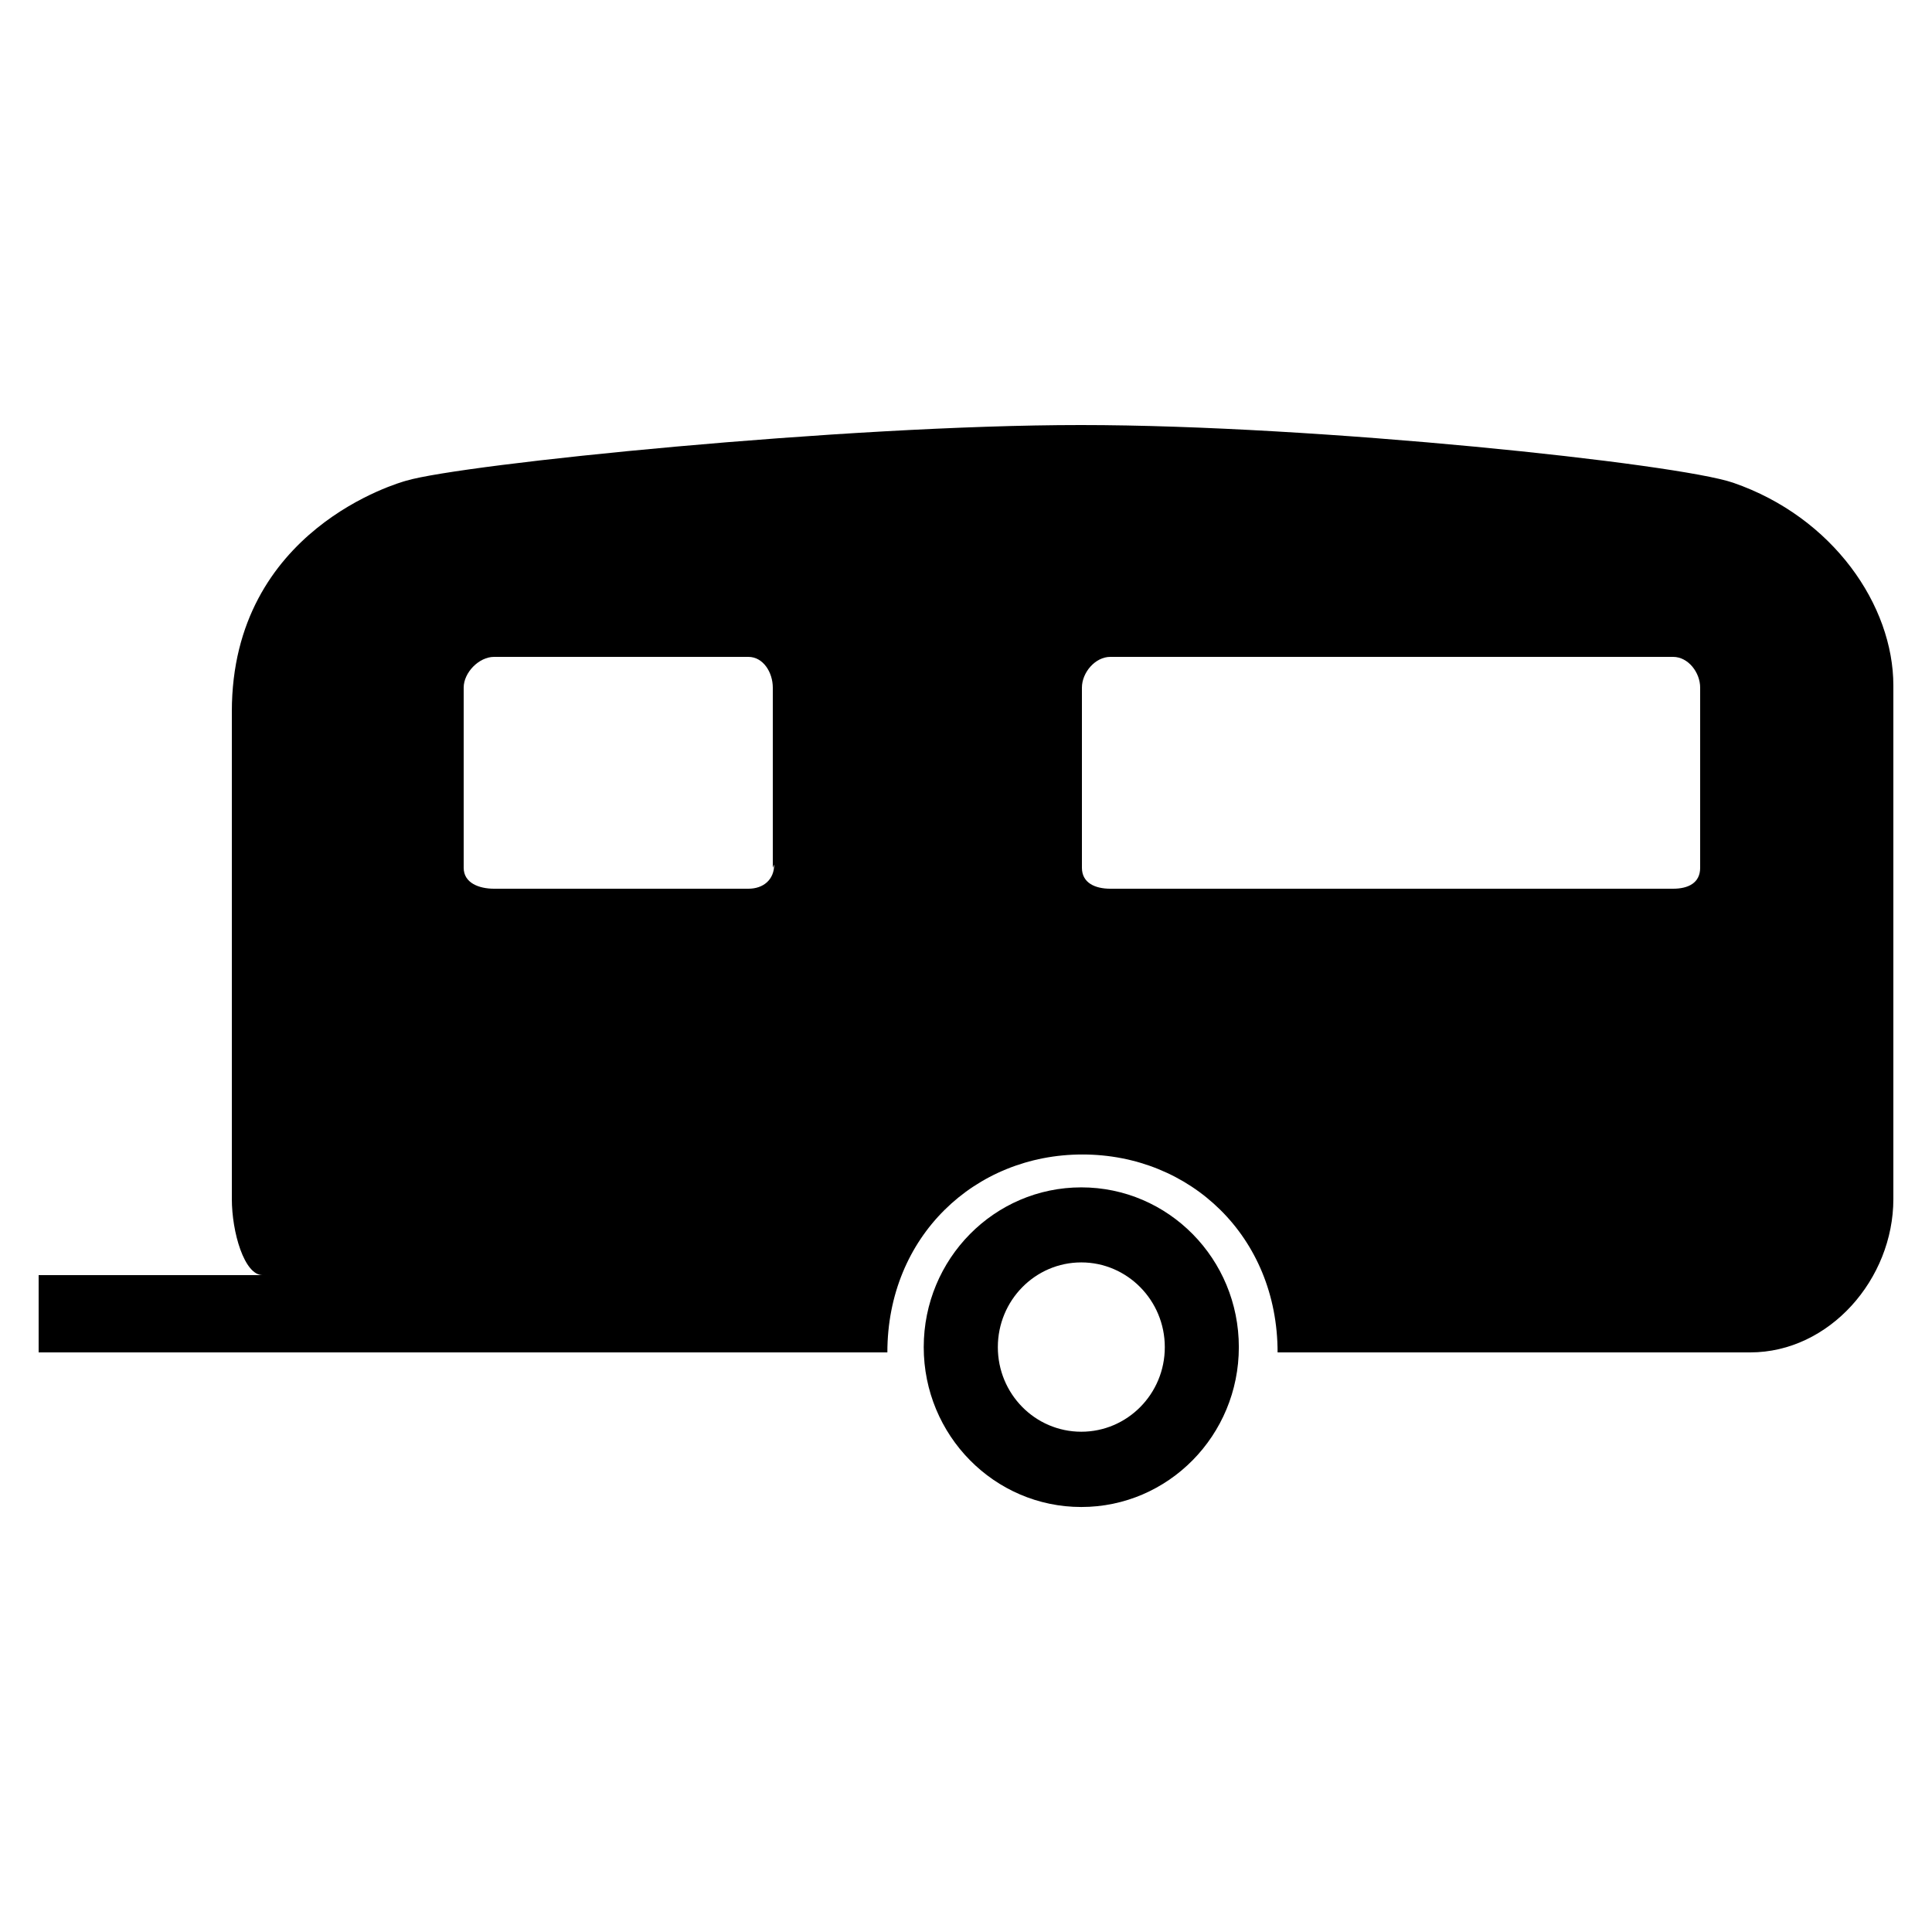
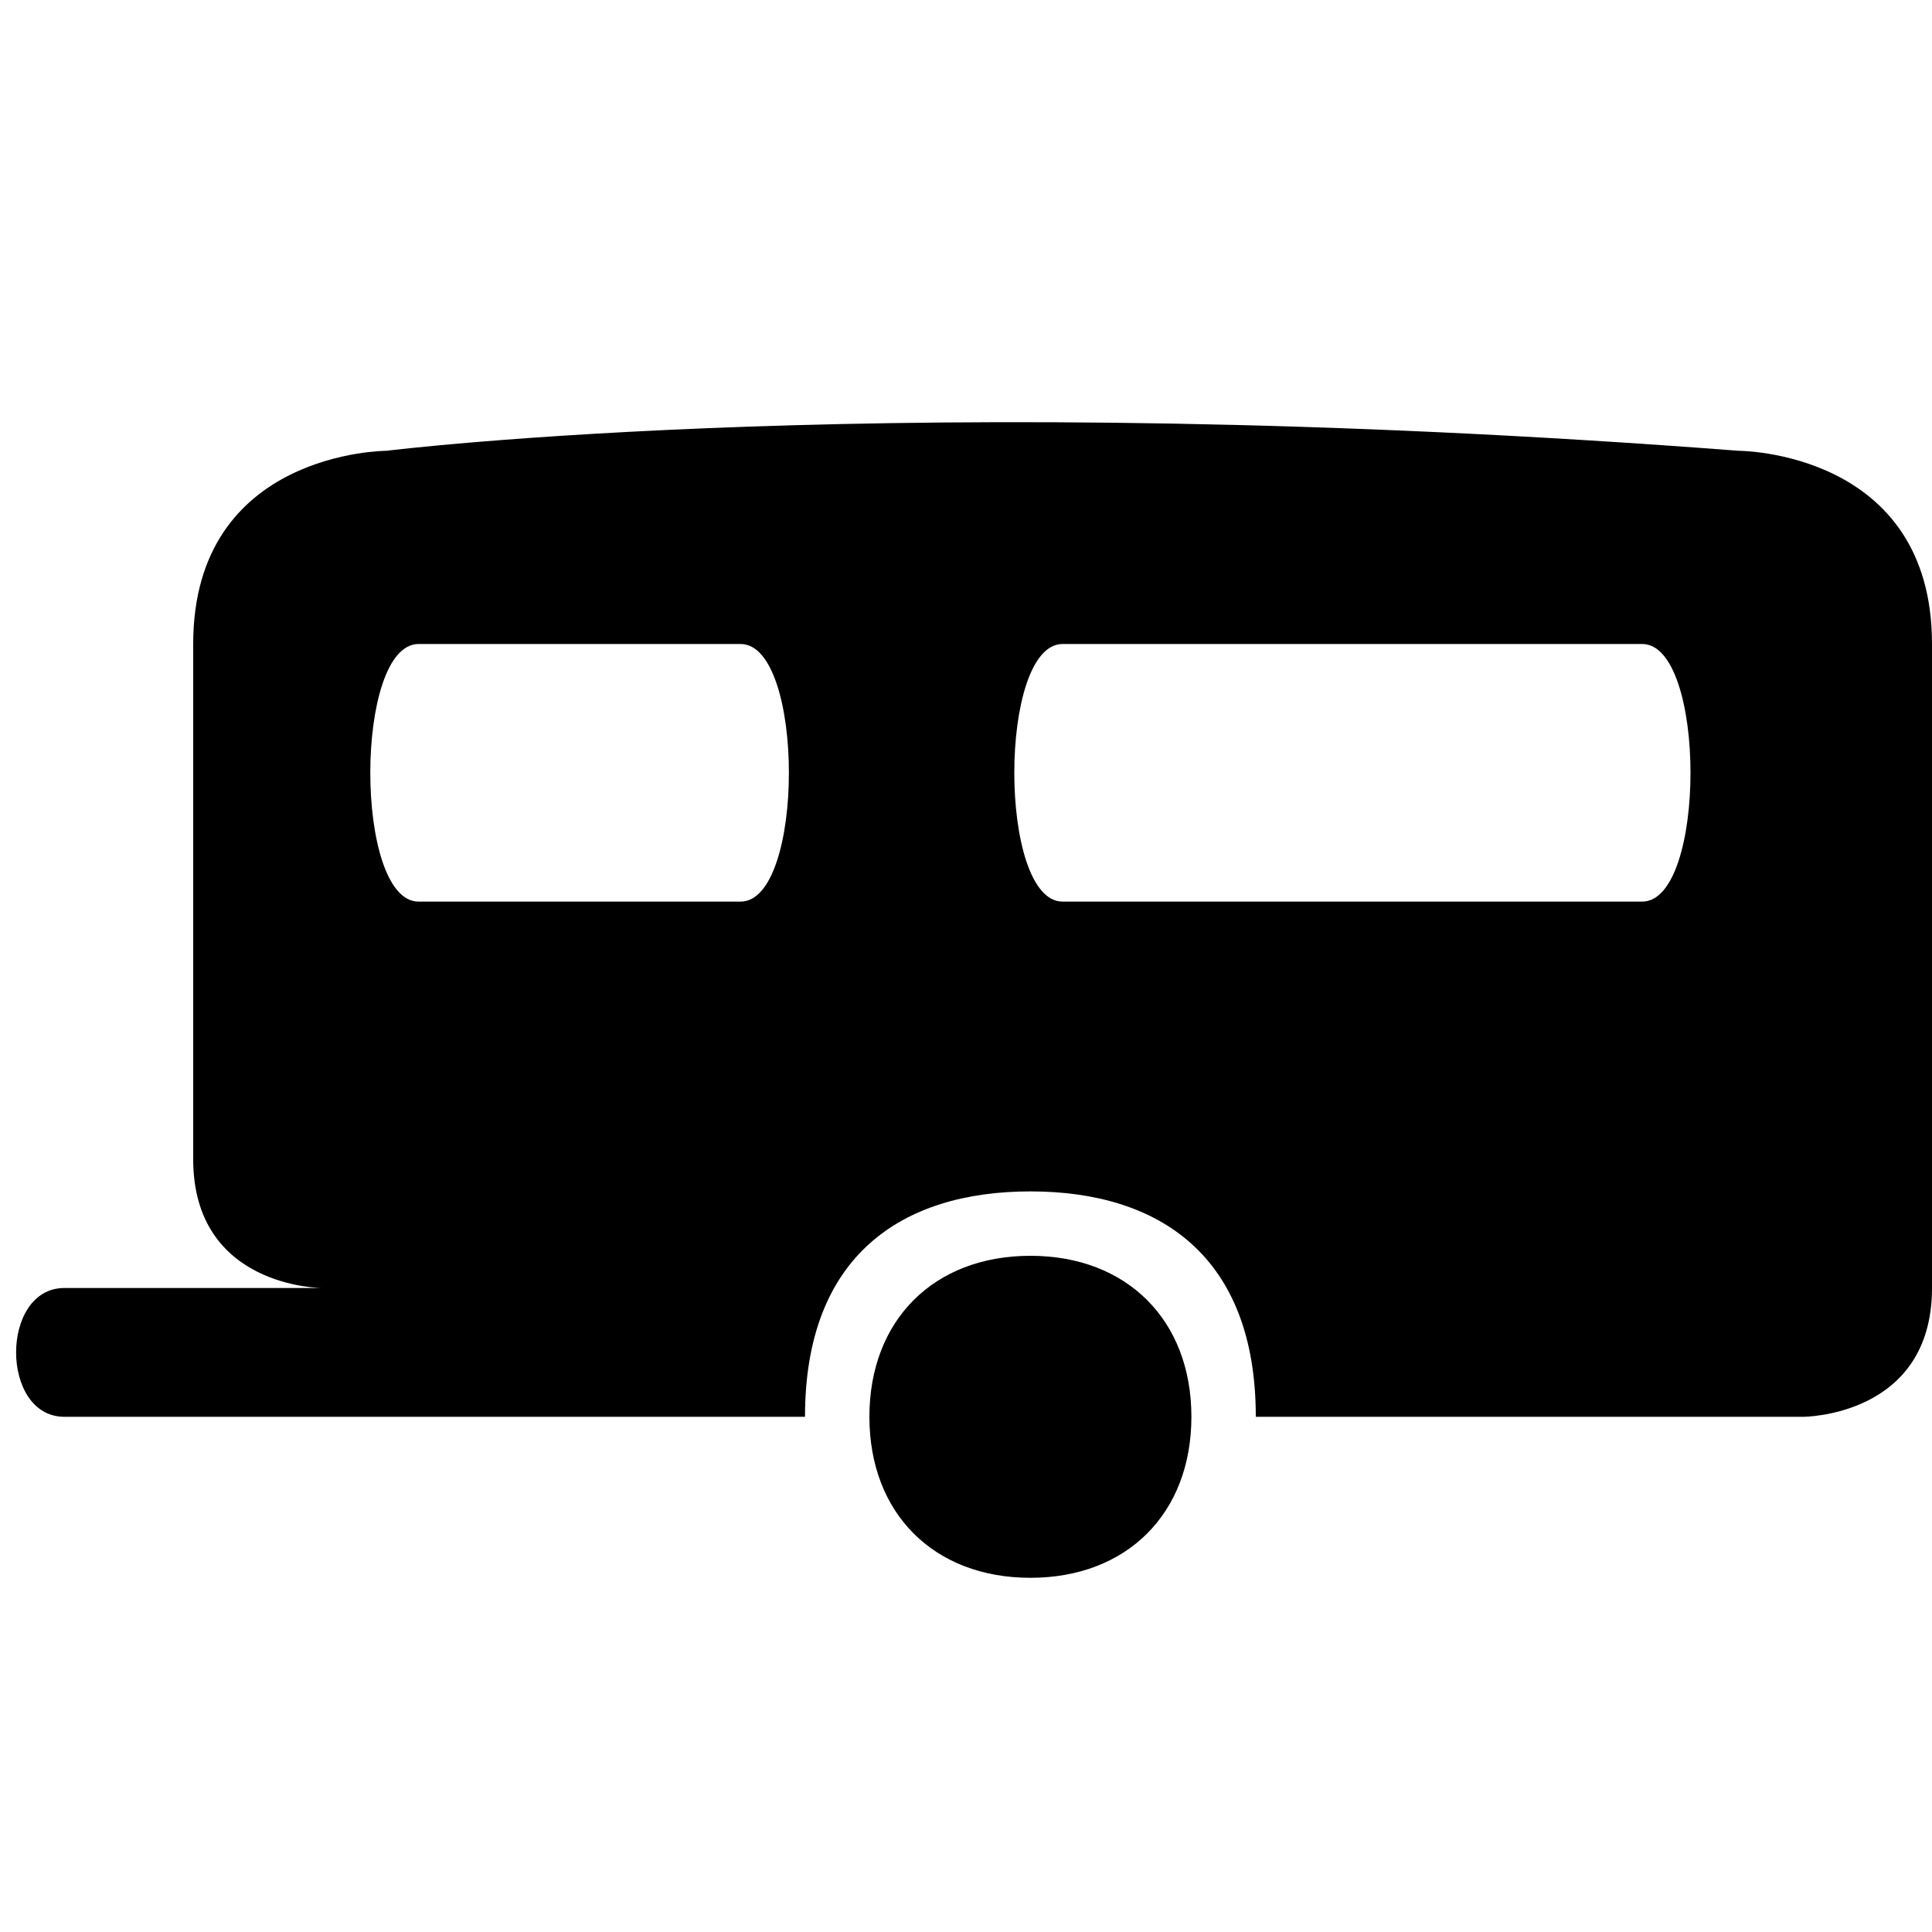
- <svg xmlns="http://www.w3.org/2000/svg" version="1.2" baseProfile="tiny" width="50" height="50" viewBox="0 0 50 50" overflow="inherit">
-   <path d="M27.984 30.729c-2.251 0-4.078 1.85-4.078 4.135 0 2.284 1.828 4.137 4.078 4.137 2.252 0 4.077-1.853 4.077-4.137.001-2.286-1.825-4.135-4.077-4.135zm0 6.324c-1.195 0-2.16-.979-2.16-2.189 0-1.209.965-2.193 2.16-2.193 1.191 0 2.161.984 2.161 2.193.001 1.21-.969 2.189-2.161 2.189zm16.873-24.559c-1.443-.498-10.755-1.494-16.885-1.494-6.129 0-16 1.009-17.461 1.441-.151.044-4.511 1.246-4.511 5.973v12.616c0 .857.321 1.97.795 1.97h-5.795v2h21.965c0-3 2.262-5.122 5.048-5.122 2.79 0 5.051 2.122 5.051 5.122h12.231c2.049 0 3.705-1.896 3.705-3.97v-13.287c0-2.075-1.56-4.356-4.143-5.249zm-24.821 9.879c0 .394-.281.627-.667.627h-6.583c-.389 0-.786-.148-.786-.542v-4.662c0-.392.397-.796.785-.796h6.583c.386 0 .632.404.632.796v4.662l.036-.085zm23.964.085c0 .394-.31.542-.7.542h-14.566c-.389 0-.734-.148-.734-.542v-4.662c0-.392.345-.796.734-.796h14.566c.391 0 .7.404.7.796v4.662z" />
+ <svg xmlns="http://www.w3.org/2000/svg" version="1.1" x="0" y="0" width="15" height="15" viewBox="0 0 15 15">
+   <path d="M8,9.75 C7.25,9.75 6.75,10.25 6.75,11 C6.75,11.75 7.25,12.25 8,12.25 C8.75,12.25 9.25,11.75 9.25,11 C9.25,10.25 8.75,9.75 8,9.75 z M13.5,3.5 C7,3 3,3.5 3,3.5 C3,3.5 1.5,3.5 1.5,5 L1.5,9 C1.5,10 2.5,10 2.5,10 C2.5,10 0.5,10 0.5,10 C0,10 0,11 0.5,11 C0.5,11 6.25,11 6.25,11 C6.25,9.75 7,9.25 8,9.25 C9,9.25 9.75,9.75 9.75,11 L14,11 C14,11 15,11 15,10 C15,10 15,5 15,5 C15,3.5 13.5,3.5 13.5,3.5 z M5.75,7 C5.75,7 3.25,7 3.25,7 C2.75,7 2.75,5 3.25,5 C3.25,5 5.75,5 5.75,5 C6.25,5 6.25,7 5.75,7 z M12.75,7 C12.75,7 8.25,7 8.25,7 C7.75,7 7.75,5 8.25,5 C8.25,5 12.75,5 12.75,5 C13.25,5 13.25,7 12.75,7 z" />
</svg>
